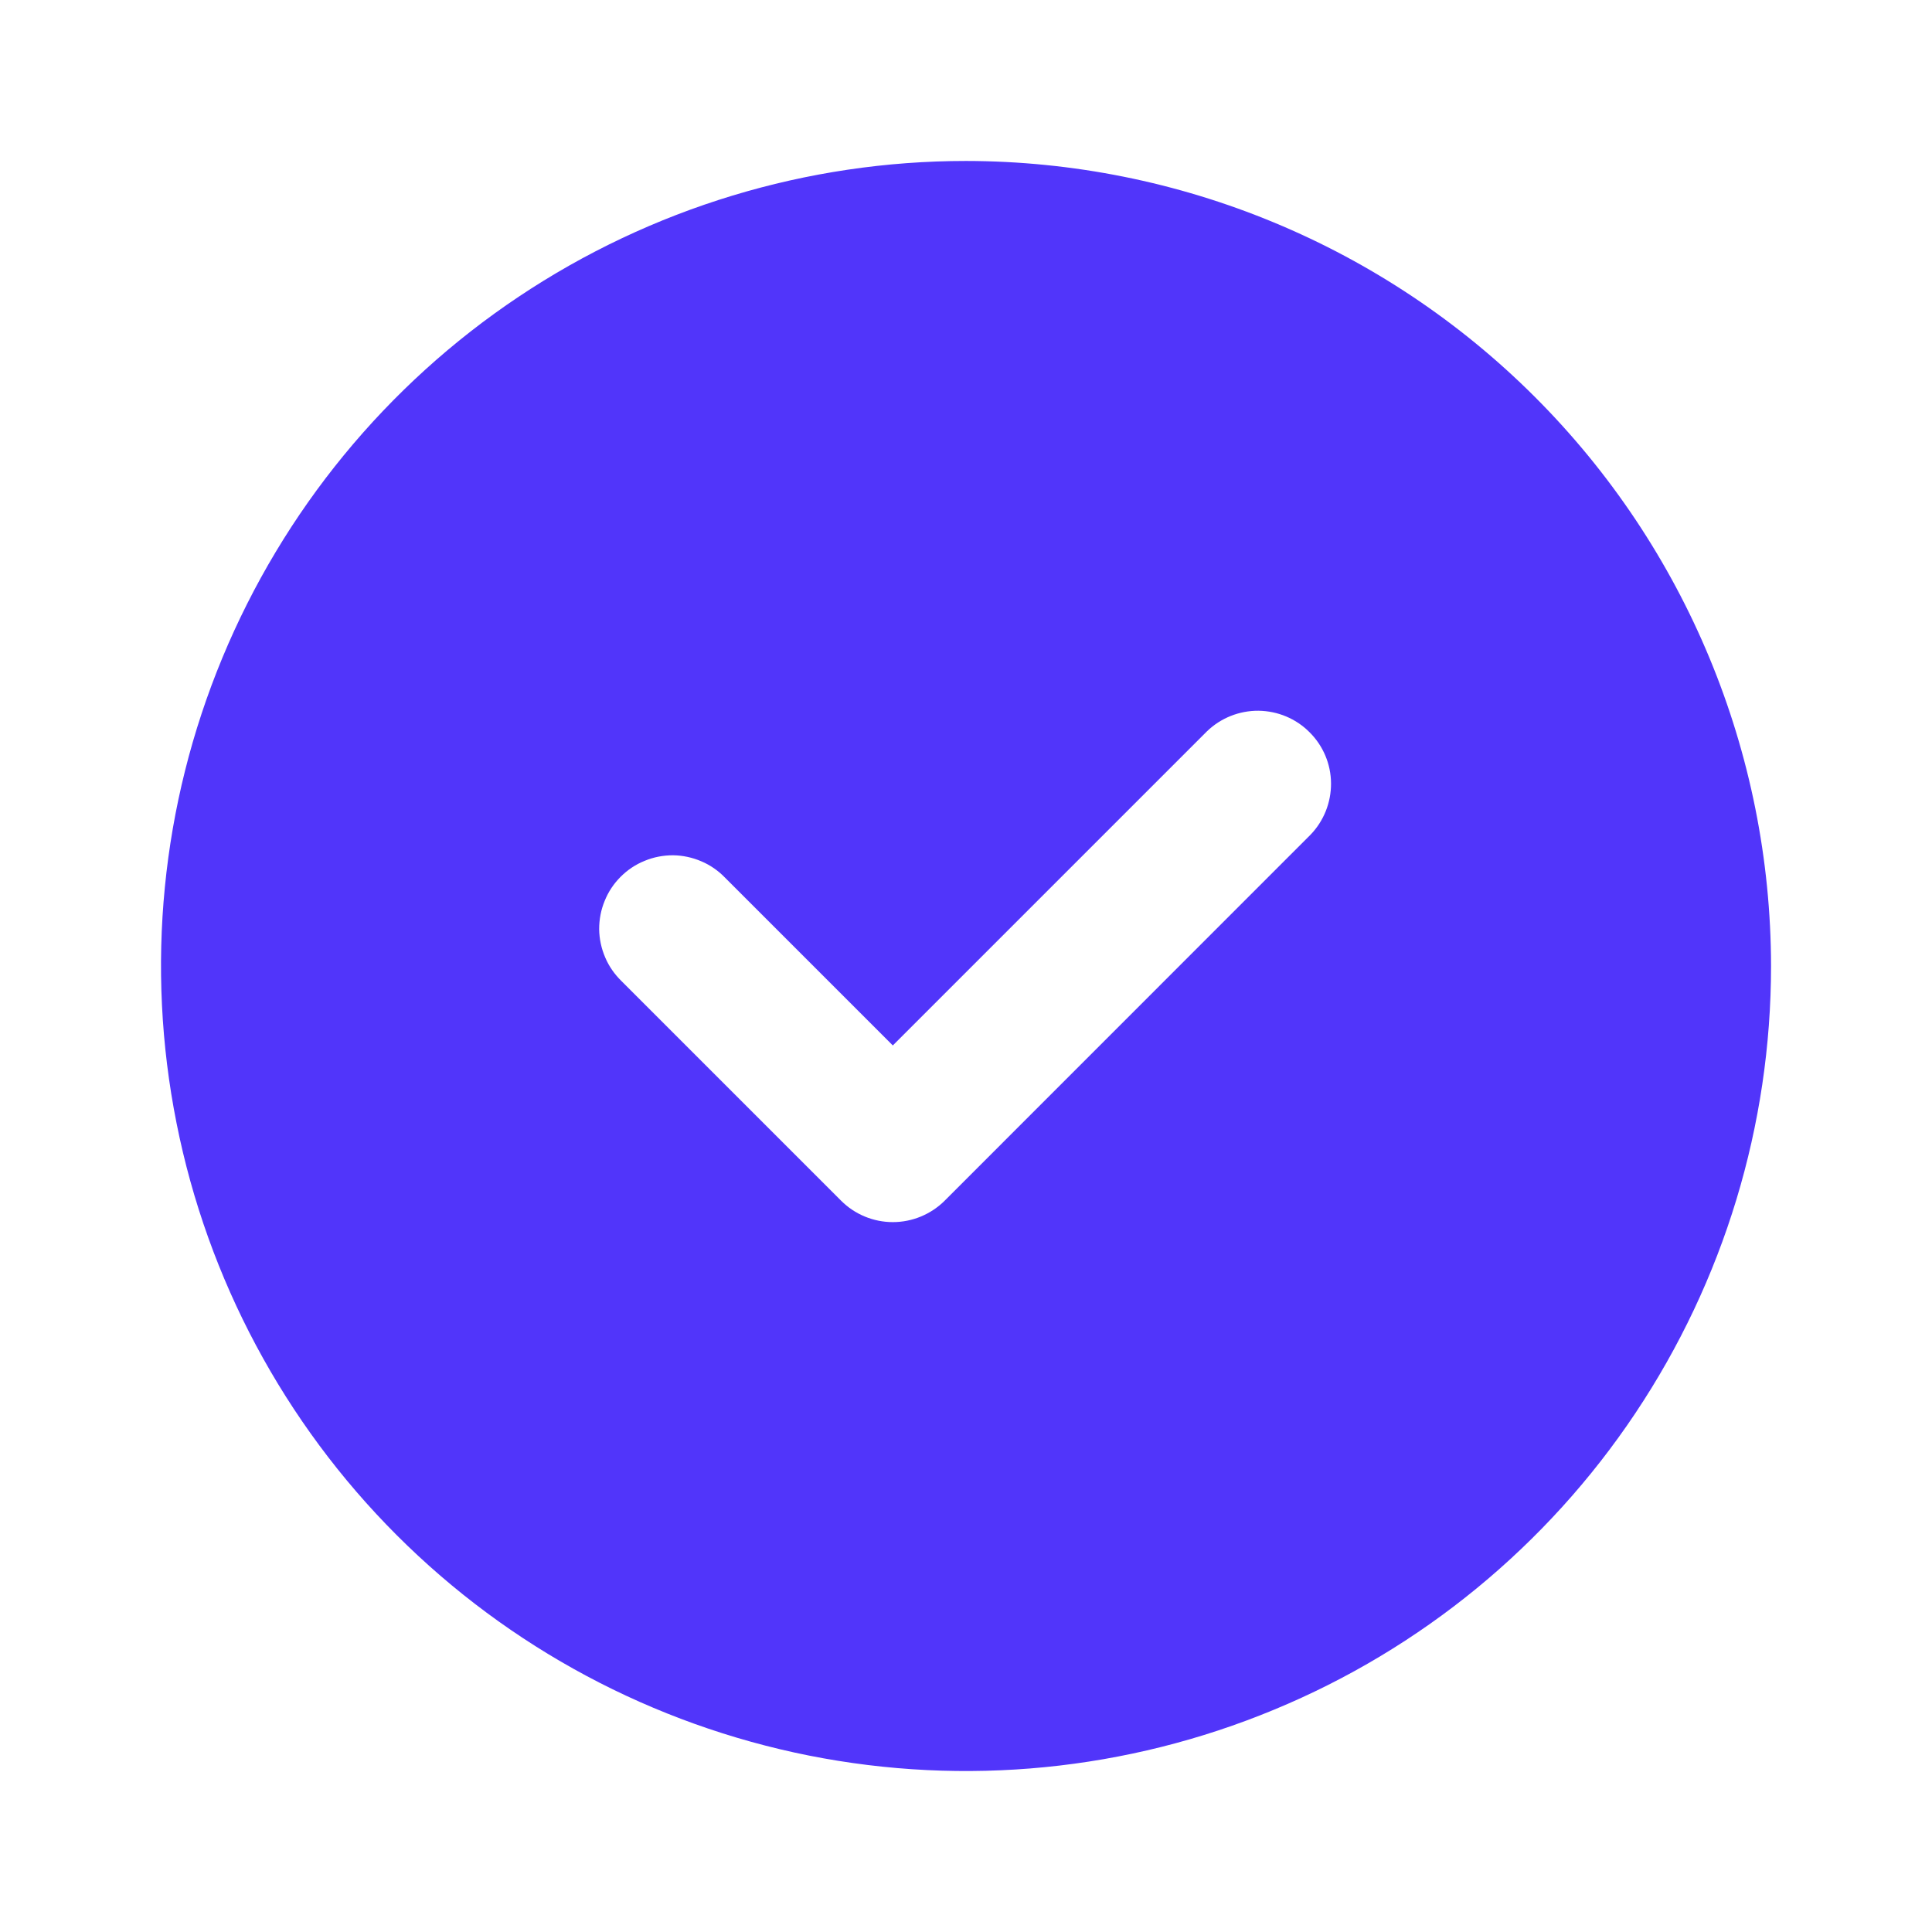
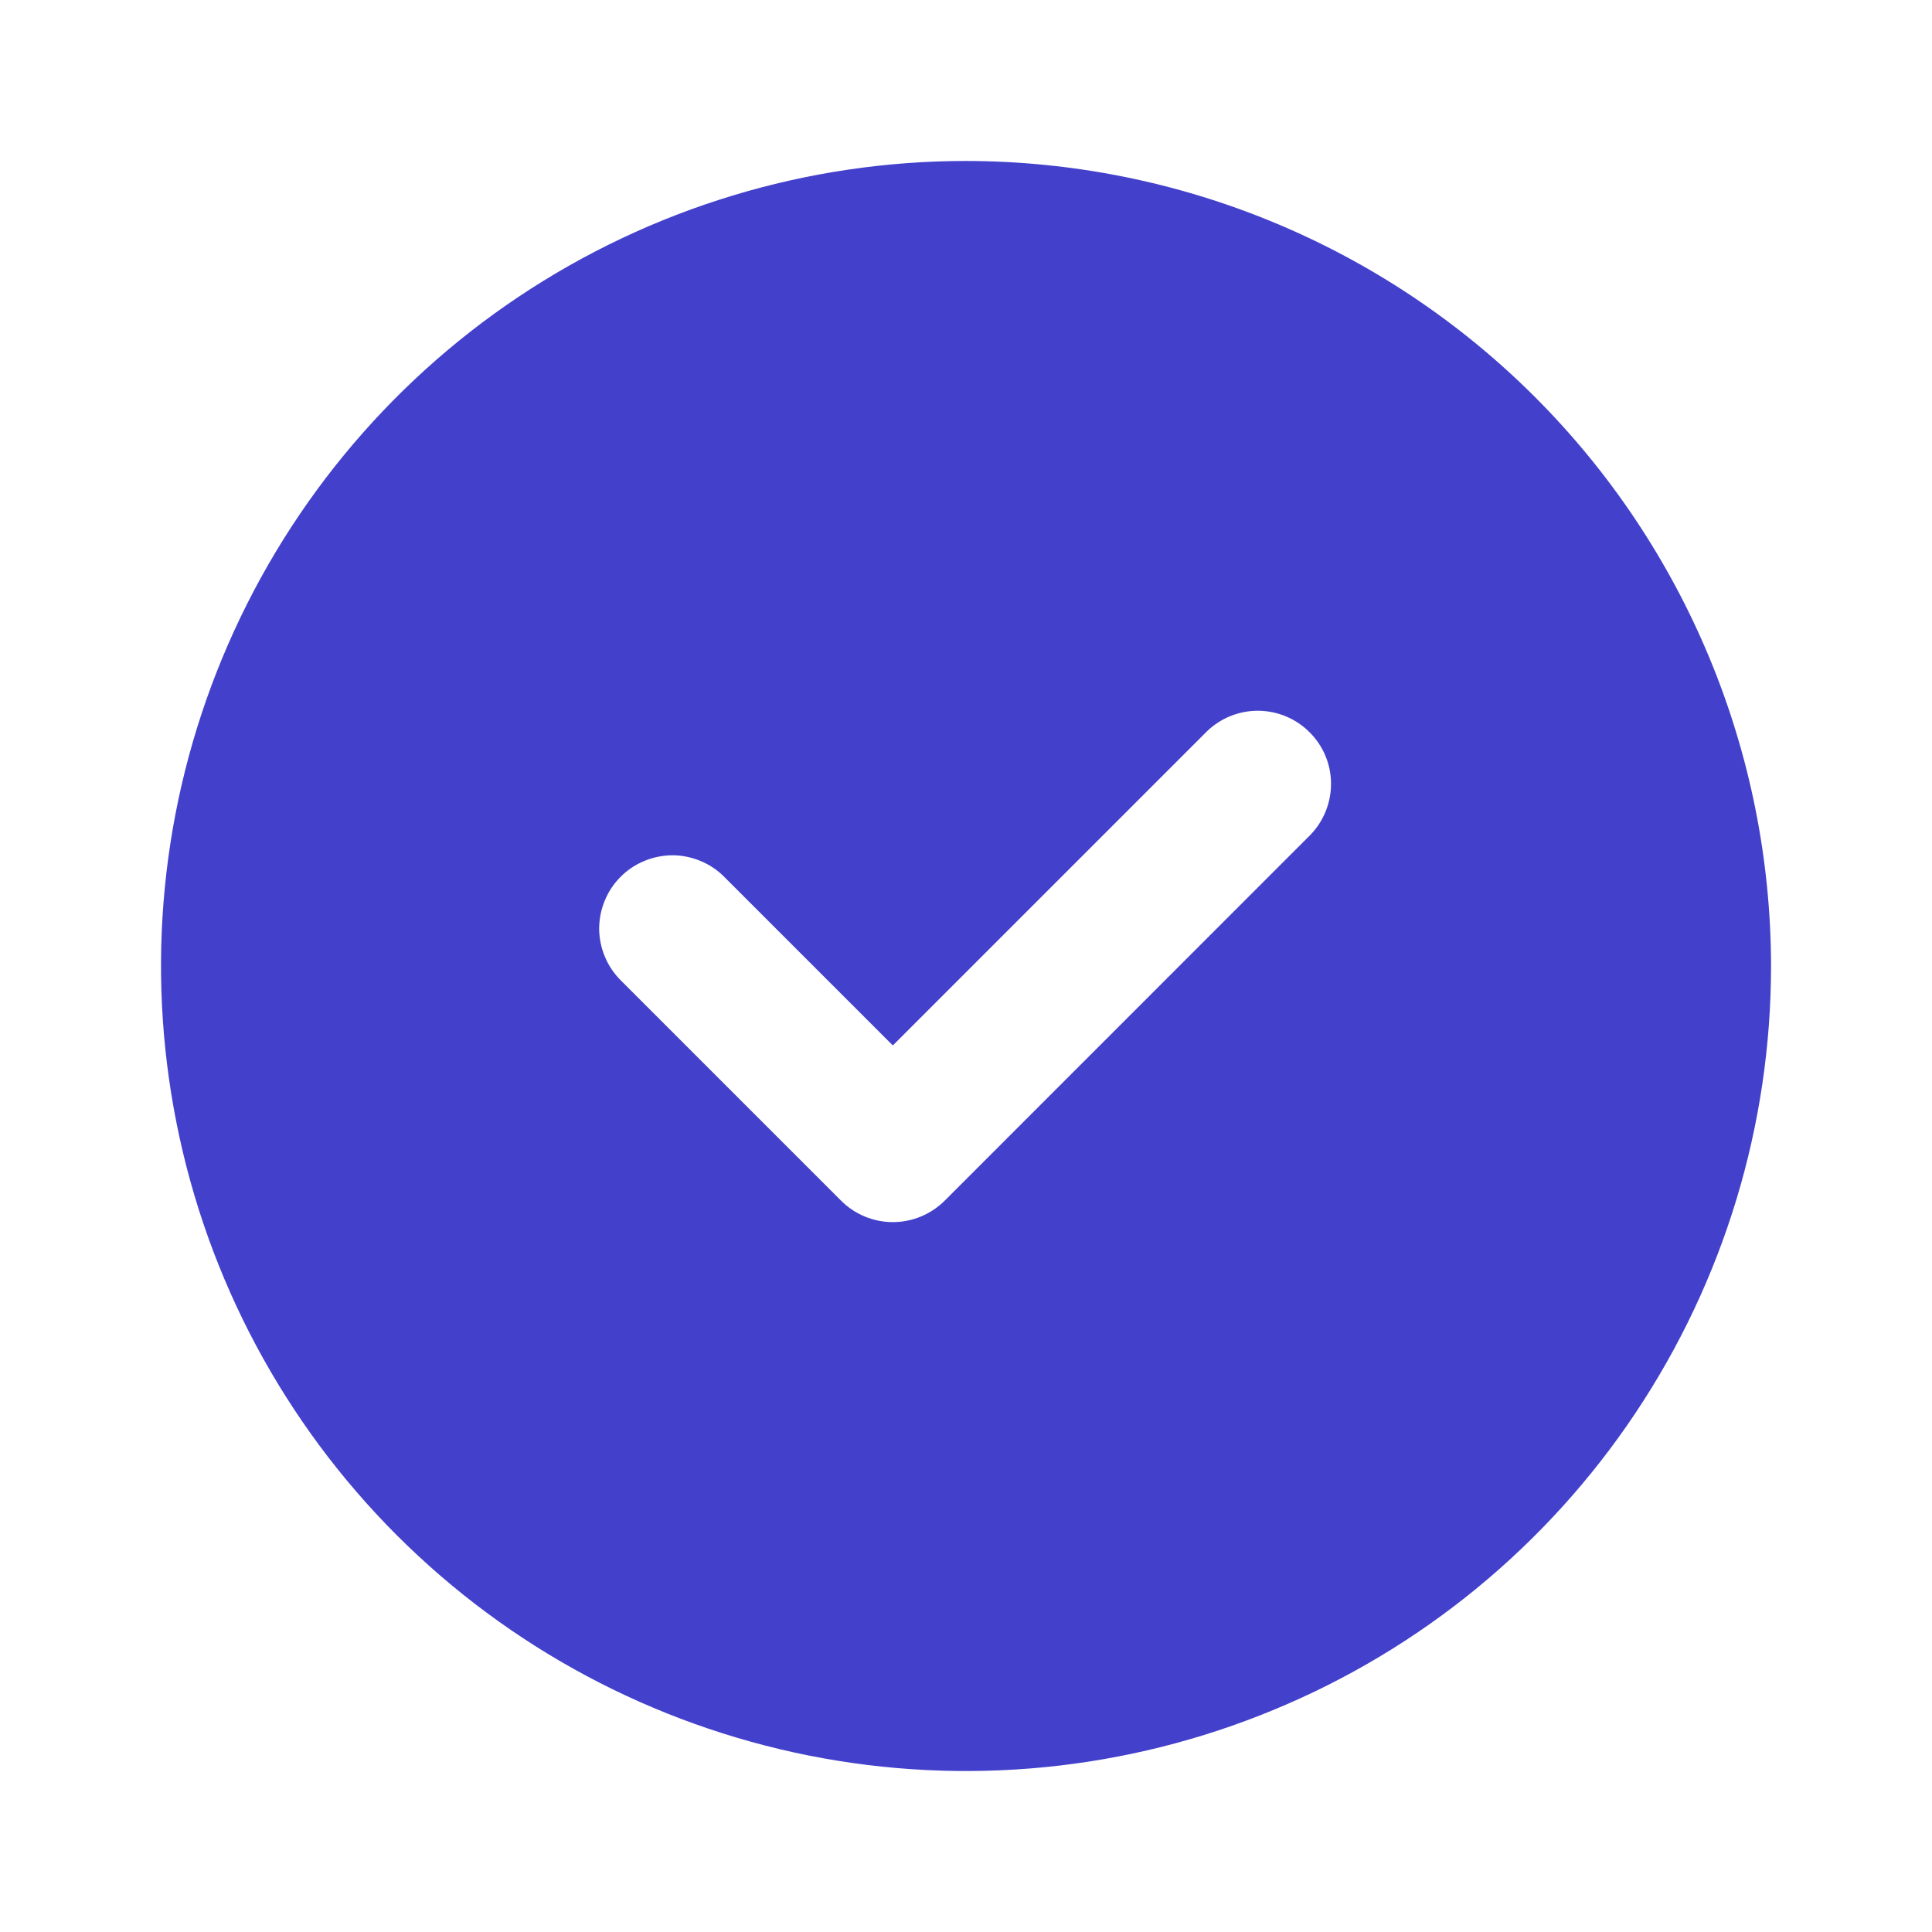
<svg xmlns="http://www.w3.org/2000/svg" width="16" height="16" viewBox="0 0 16 16" fill="none">
-   <path d="M8 1.333C6.682 1.333 5.393 1.724 4.296 2.457C3.2 3.189 2.346 4.231 1.841 5.449C1.336 6.667 1.204 8.007 1.462 9.301C1.719 10.594 2.354 11.782 3.286 12.714C4.218 13.646 5.406 14.281 6.7 14.539C7.993 14.796 9.333 14.664 10.551 14.159C11.77 13.655 12.811 12.8 13.543 11.704C14.276 10.607 14.667 9.318 14.667 8C14.665 6.232 13.962 4.538 12.712 3.288C11.462 2.038 9.768 1.335 8 1.333ZM10.853 6.913L7.823 9.944C7.709 10.057 7.555 10.121 7.394 10.121C7.233 10.121 7.079 10.057 6.966 9.944L5.147 8.125C5.09 8.069 5.043 8.003 5.012 7.929C4.98 7.855 4.963 7.775 4.962 7.695C4.962 7.614 4.977 7.534 5.008 7.46C5.038 7.385 5.083 7.318 5.14 7.261C5.197 7.204 5.264 7.159 5.339 7.129C5.413 7.098 5.493 7.083 5.574 7.083C5.654 7.084 5.734 7.101 5.808 7.133C5.882 7.164 5.949 7.211 6.004 7.268L7.394 8.658L9.996 6.056C10.11 5.946 10.263 5.885 10.422 5.886C10.581 5.888 10.733 5.951 10.845 6.064C10.958 6.176 11.022 6.328 11.023 6.487C11.024 6.646 10.963 6.799 10.853 6.913Z" fill="#5135FA" />
+   <path d="M8 1.333C6.682 1.333 5.393 1.724 4.296 2.457C3.2 3.189 2.346 4.231 1.841 5.449C1.336 6.667 1.204 8.007 1.462 9.301C1.719 10.594 2.354 11.782 3.286 12.714C4.218 13.646 5.406 14.281 6.7 14.539C7.993 14.796 9.333 14.664 10.551 14.159C11.77 13.655 12.811 12.8 13.543 11.704C14.276 10.607 14.667 9.318 14.667 8C14.665 6.232 13.962 4.538 12.712 3.288C11.462 2.038 9.768 1.335 8 1.333ZM10.853 6.913L7.823 9.944C7.709 10.057 7.555 10.121 7.394 10.121C7.233 10.121 7.079 10.057 6.966 9.944L5.147 8.125C5.09 8.069 5.043 8.003 5.012 7.929C4.98 7.855 4.963 7.775 4.962 7.695C4.962 7.614 4.977 7.534 5.008 7.46C5.038 7.385 5.083 7.318 5.14 7.261C5.197 7.204 5.264 7.159 5.339 7.129C5.413 7.098 5.493 7.083 5.574 7.083C5.654 7.084 5.734 7.101 5.808 7.133C5.882 7.164 5.949 7.211 6.004 7.268L7.394 8.658L9.996 6.056C10.11 5.946 10.263 5.885 10.422 5.886C10.581 5.888 10.733 5.951 10.845 6.064C10.958 6.176 11.022 6.328 11.023 6.487C11.024 6.646 10.963 6.799 10.853 6.913Z" fill="#4341CC" />
</svg>
